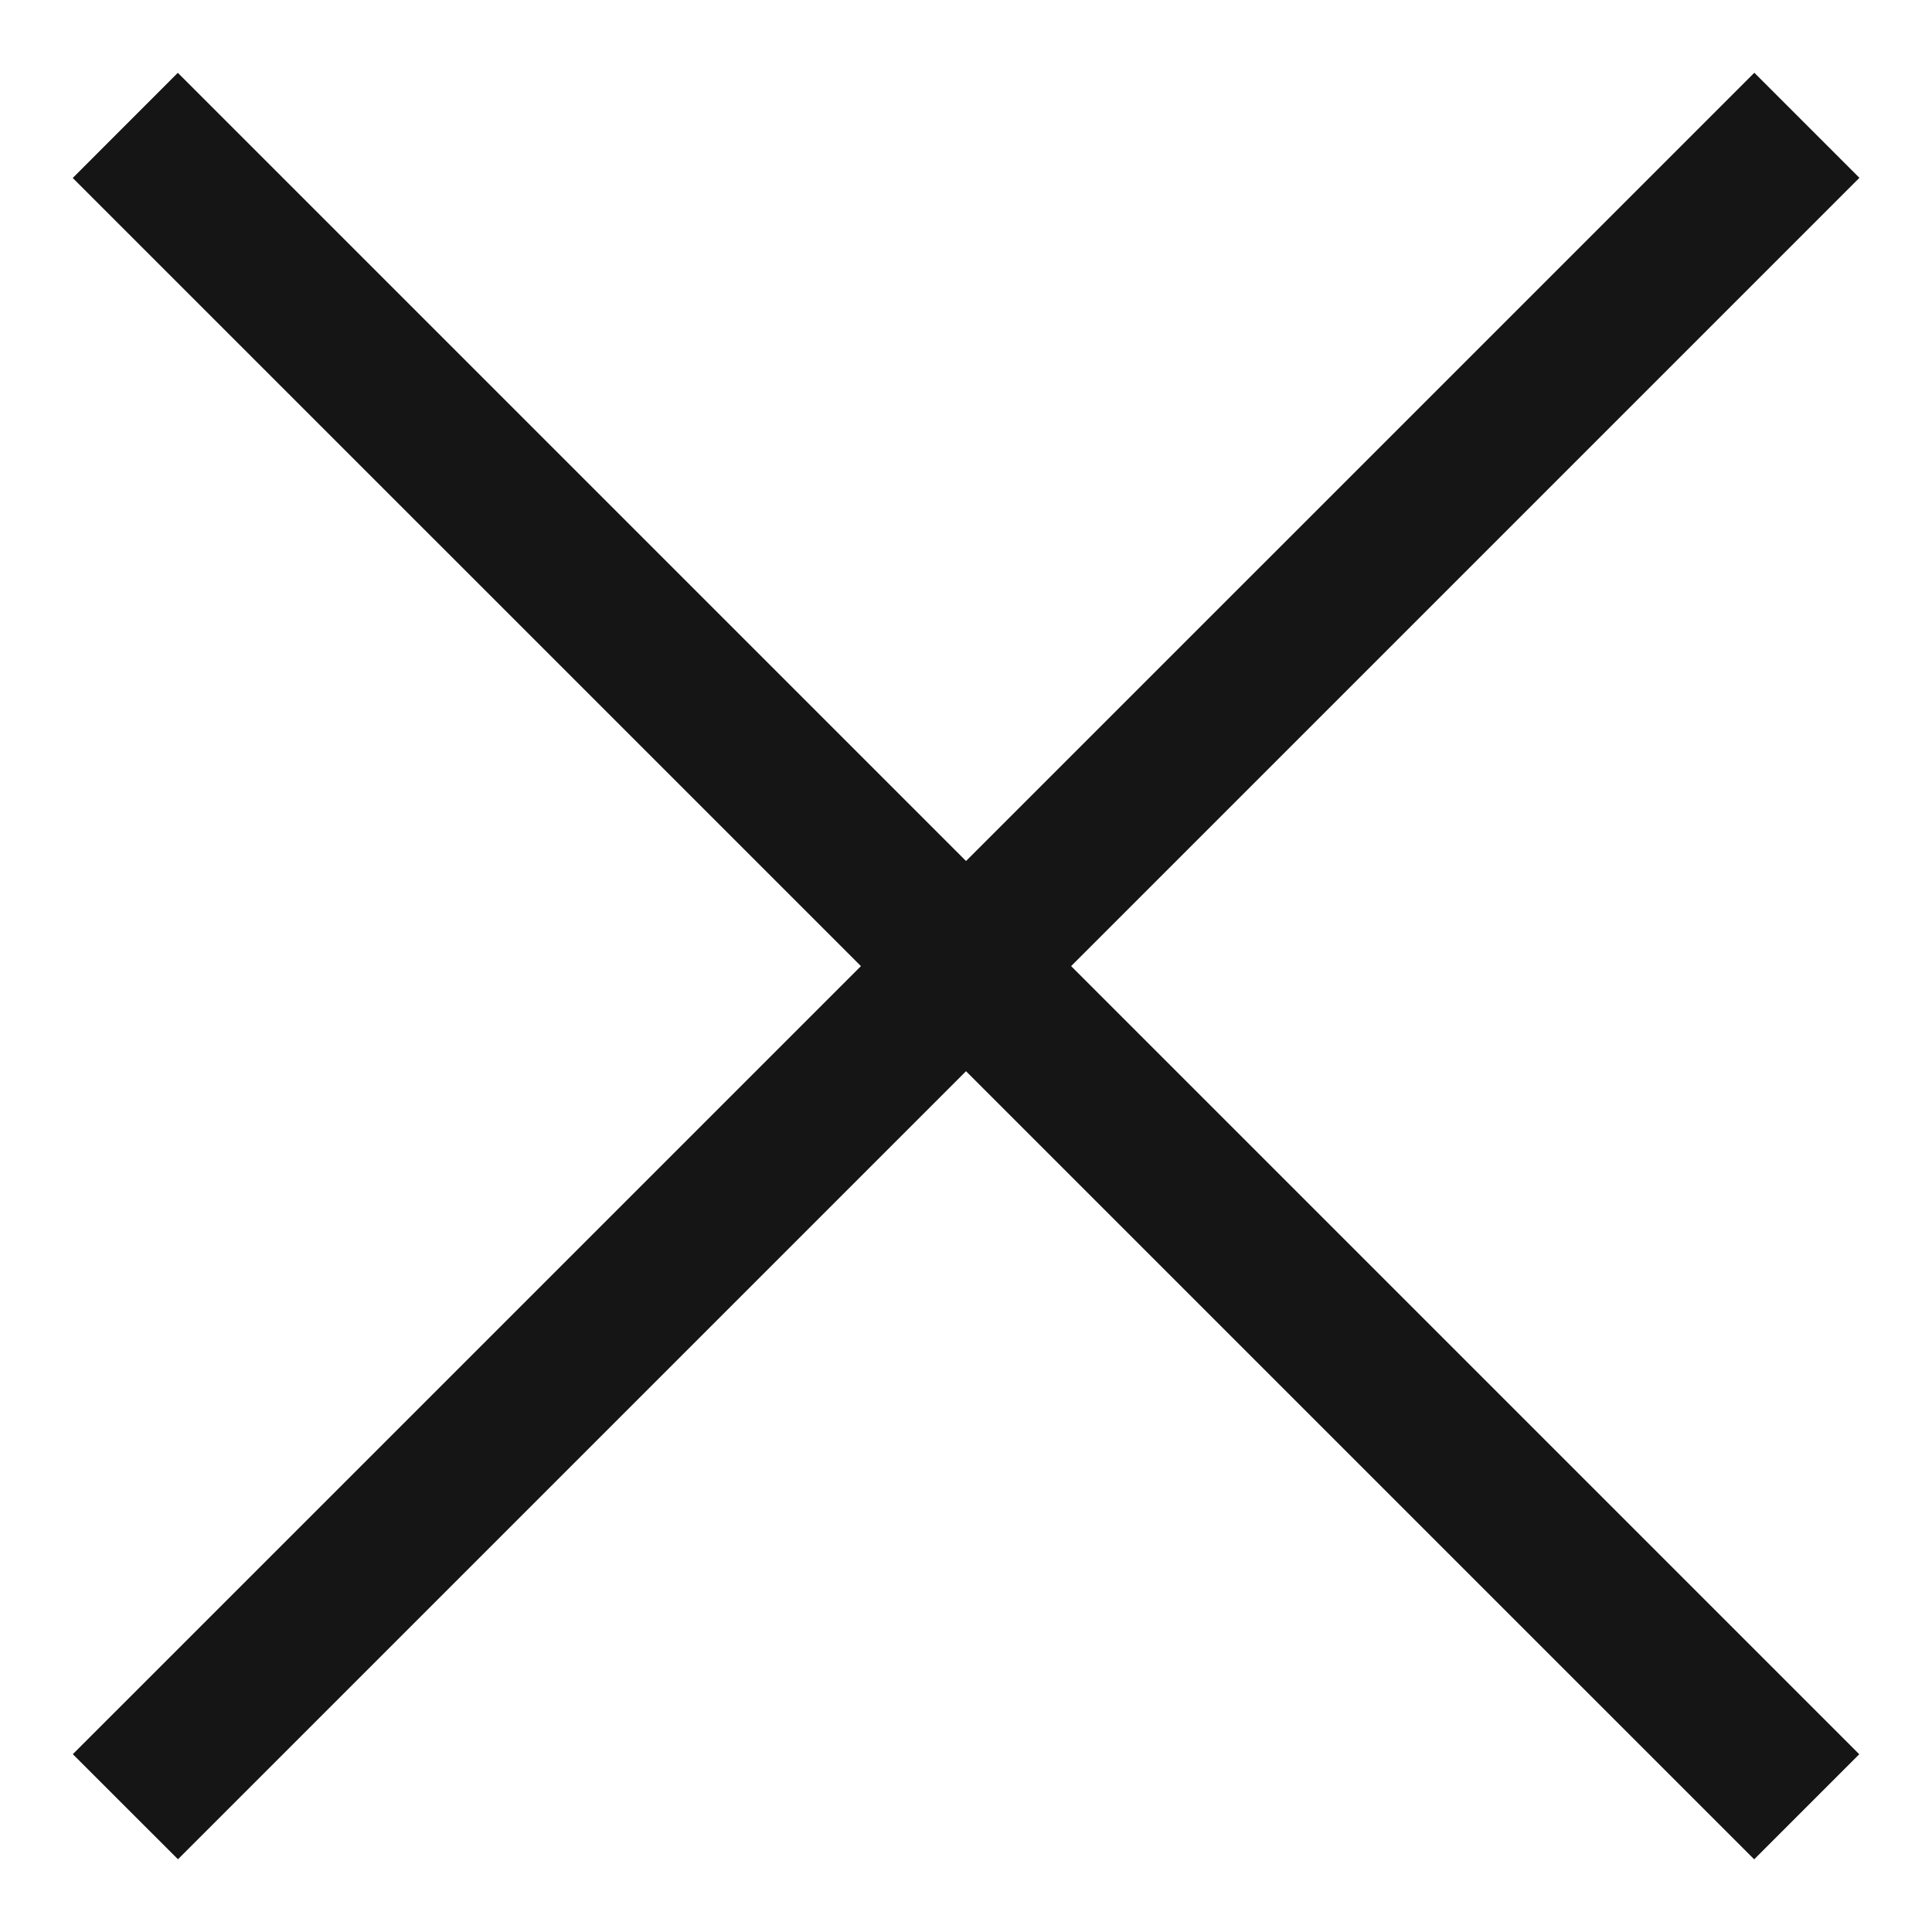
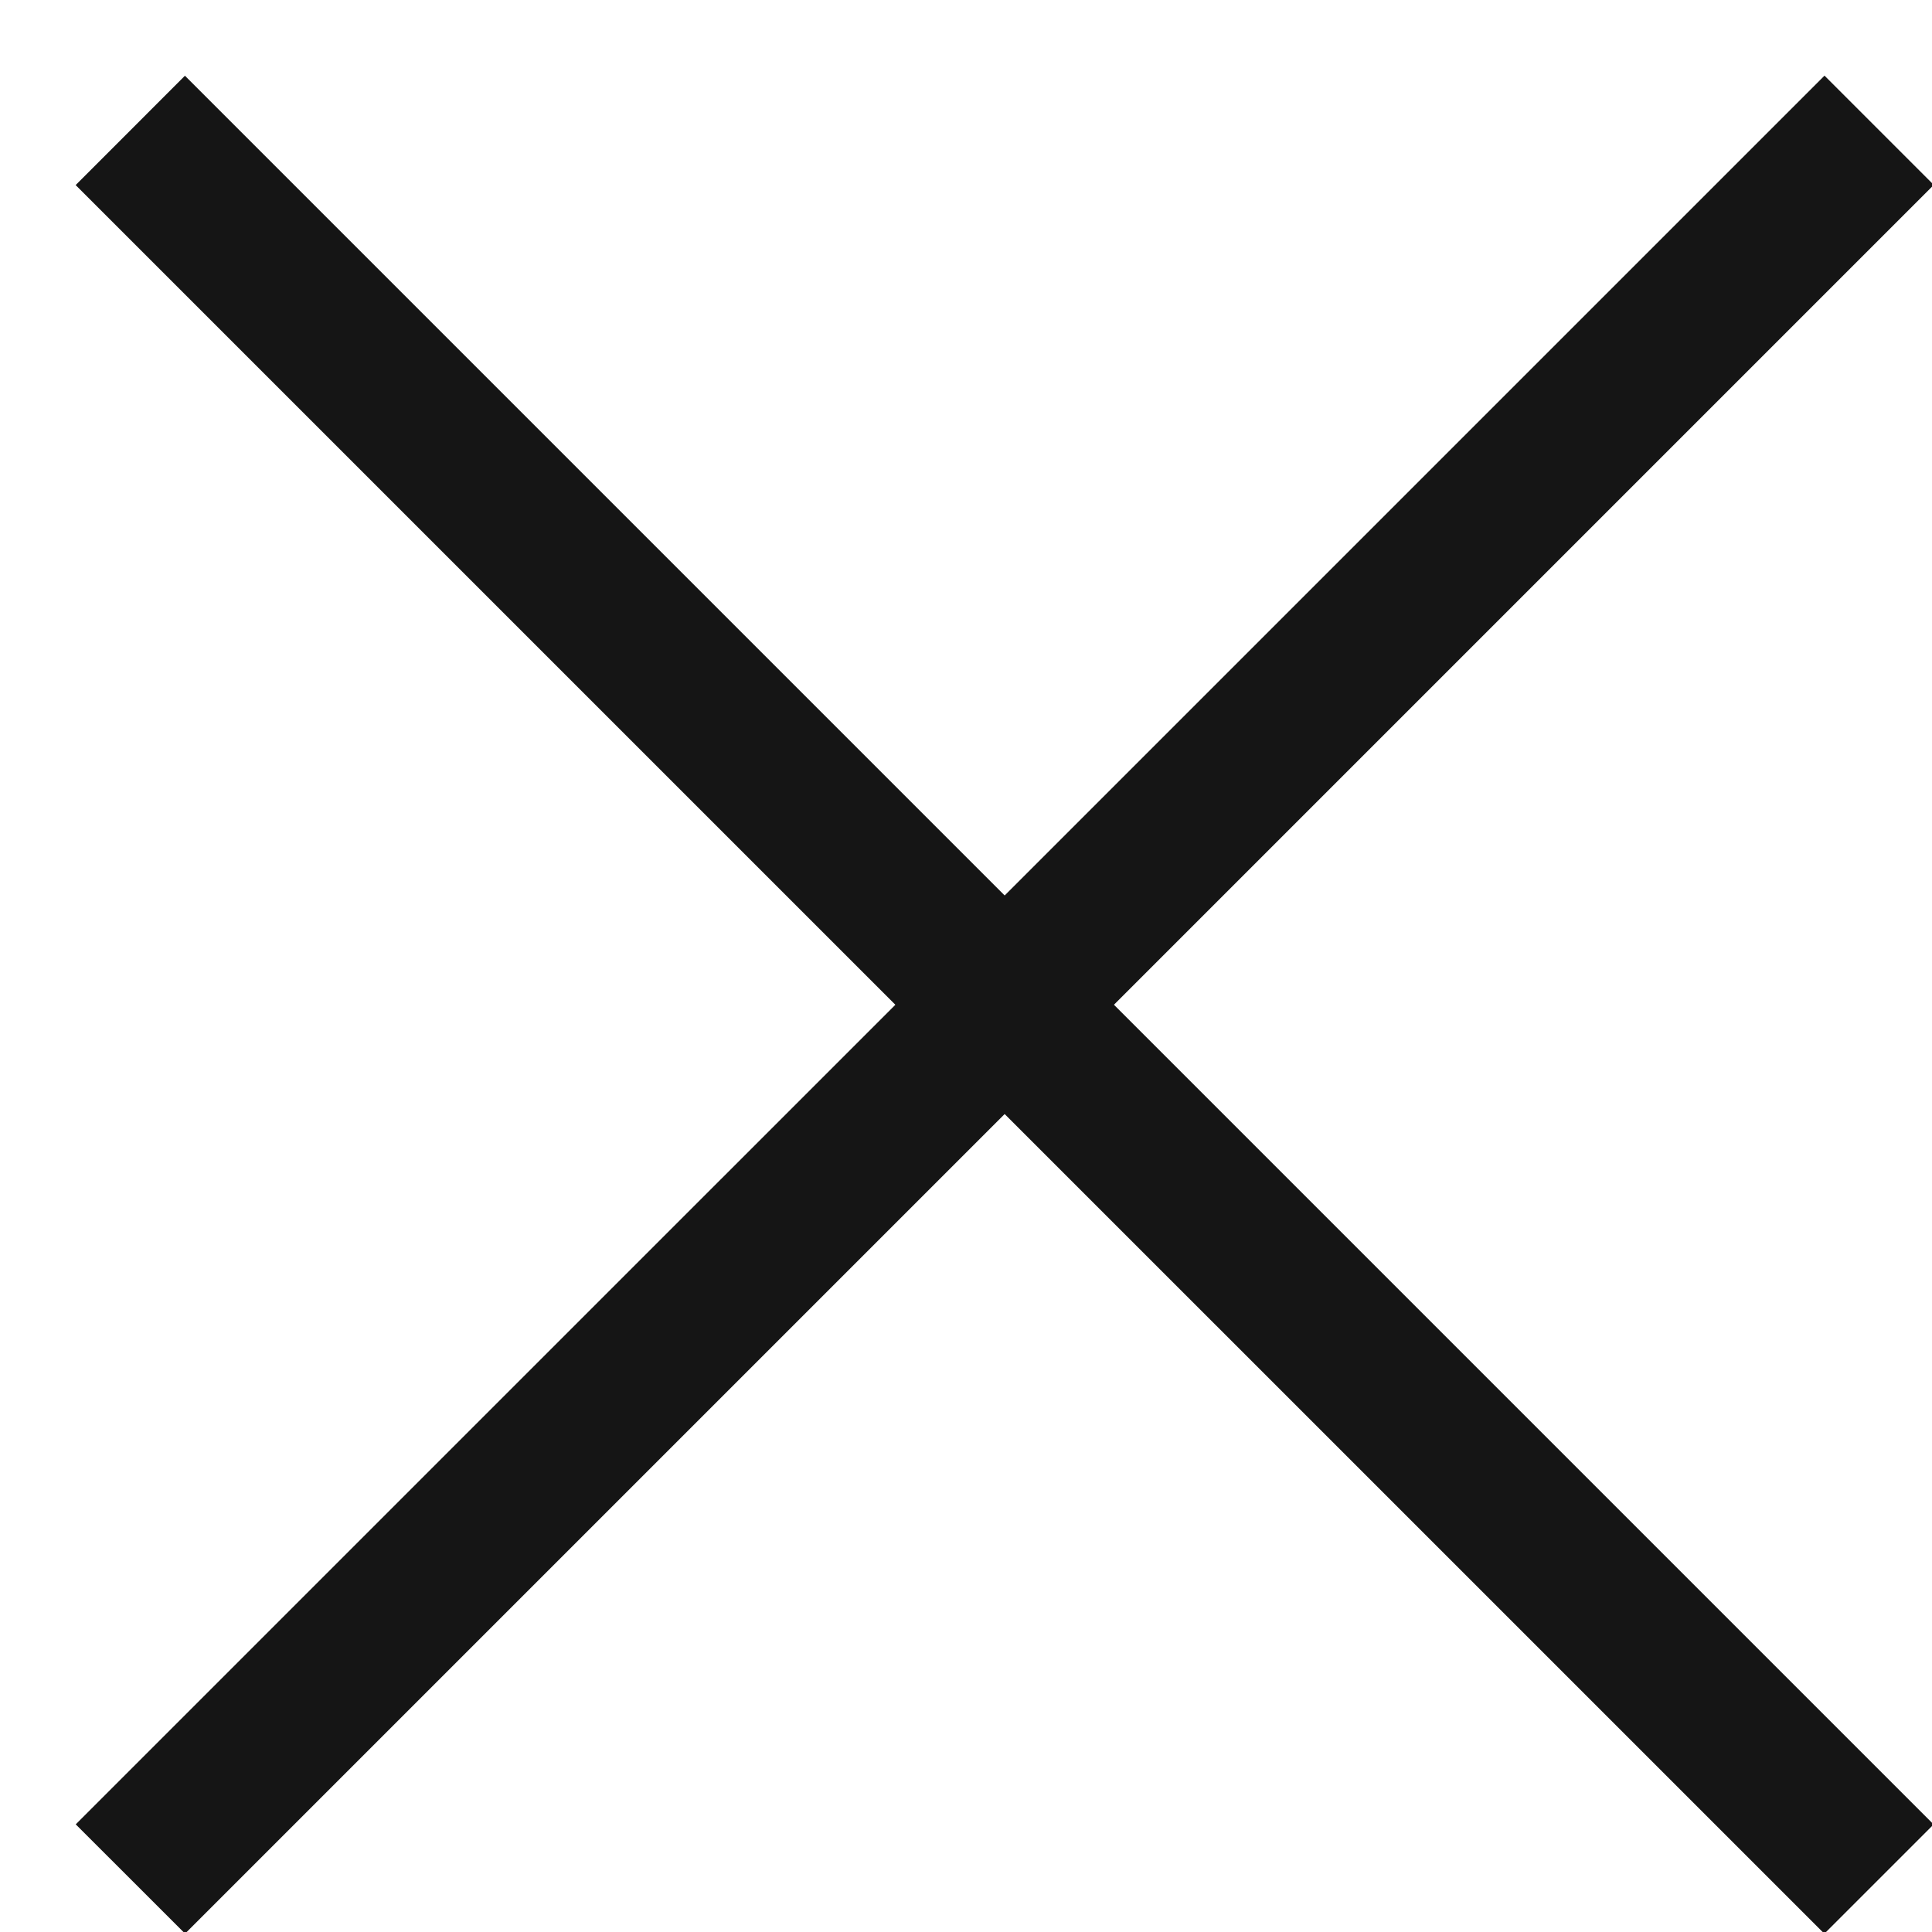
- <svg xmlns="http://www.w3.org/2000/svg" width="26" height="26">
+ <svg xmlns="http://www.w3.org/2000/svg" width="25" height="25">
  <g fill="#151515" fill-rule="evenodd">
    <path d="m2.393.98 22.628 22.628-1.414 1.414L.979 2.395z" />
    <path d="M.98 23.607 23.609.979l1.414 1.414L2.395 25.021z" />
  </g>
</svg>
